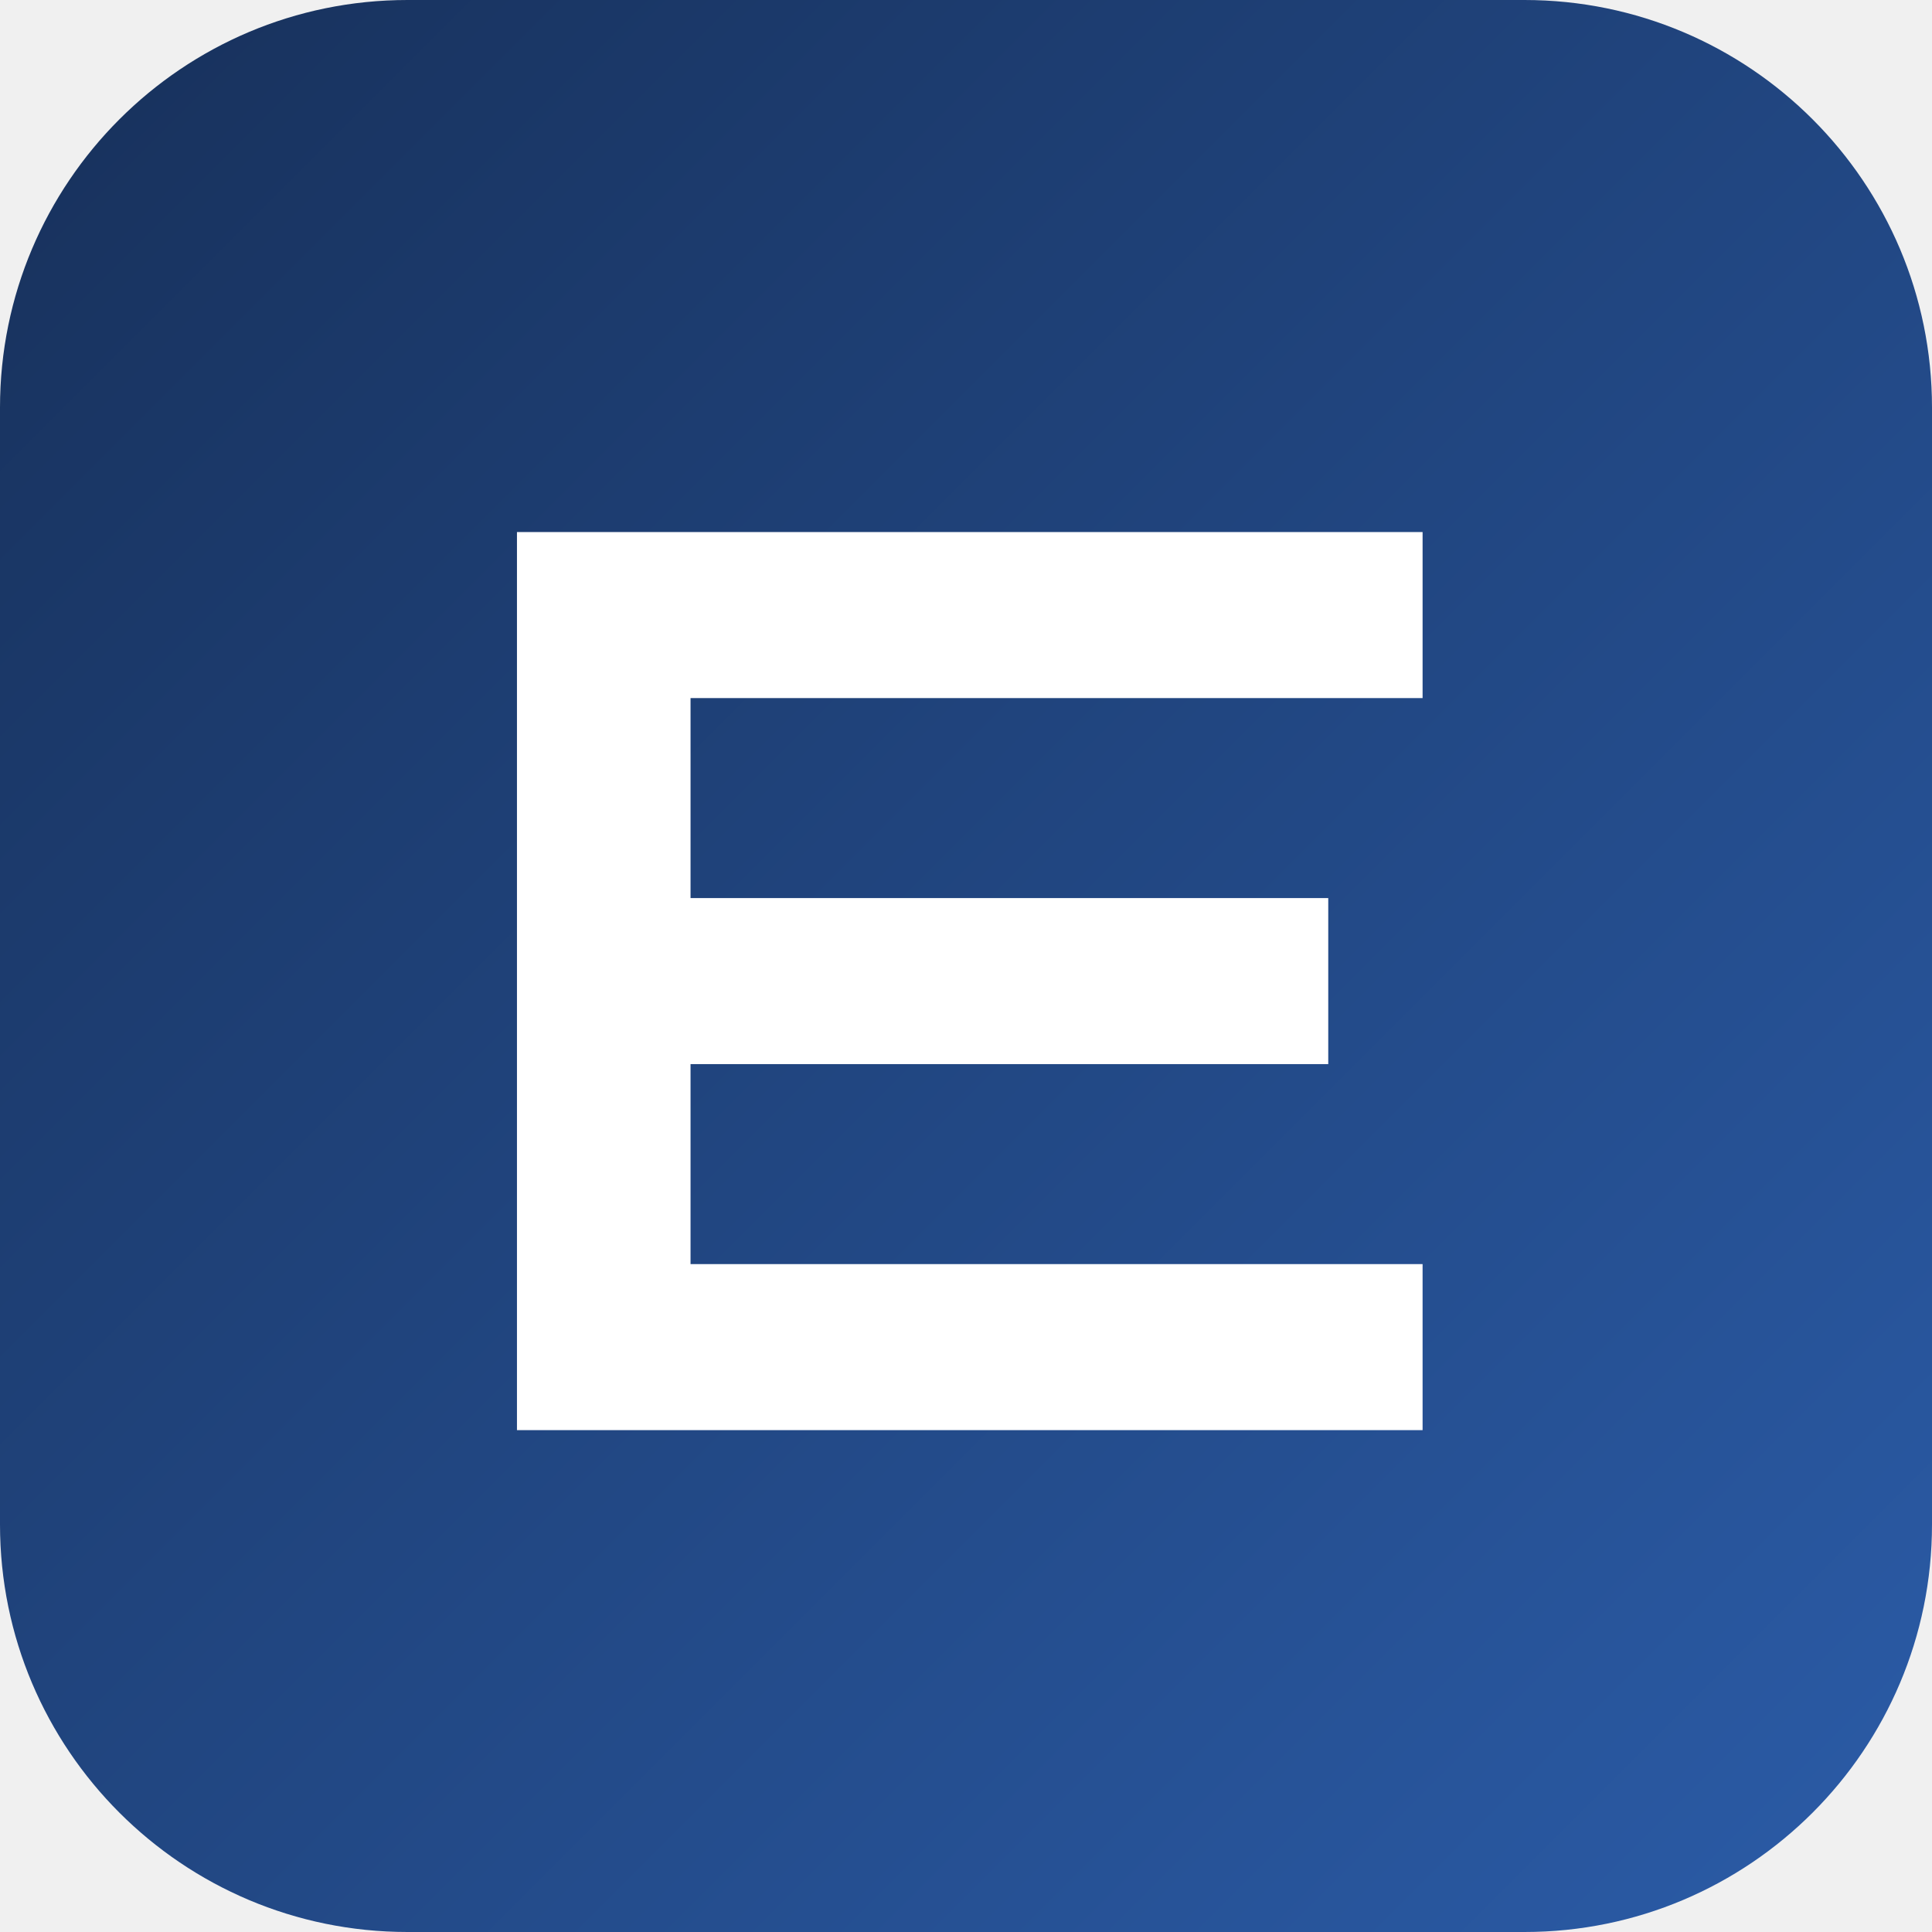
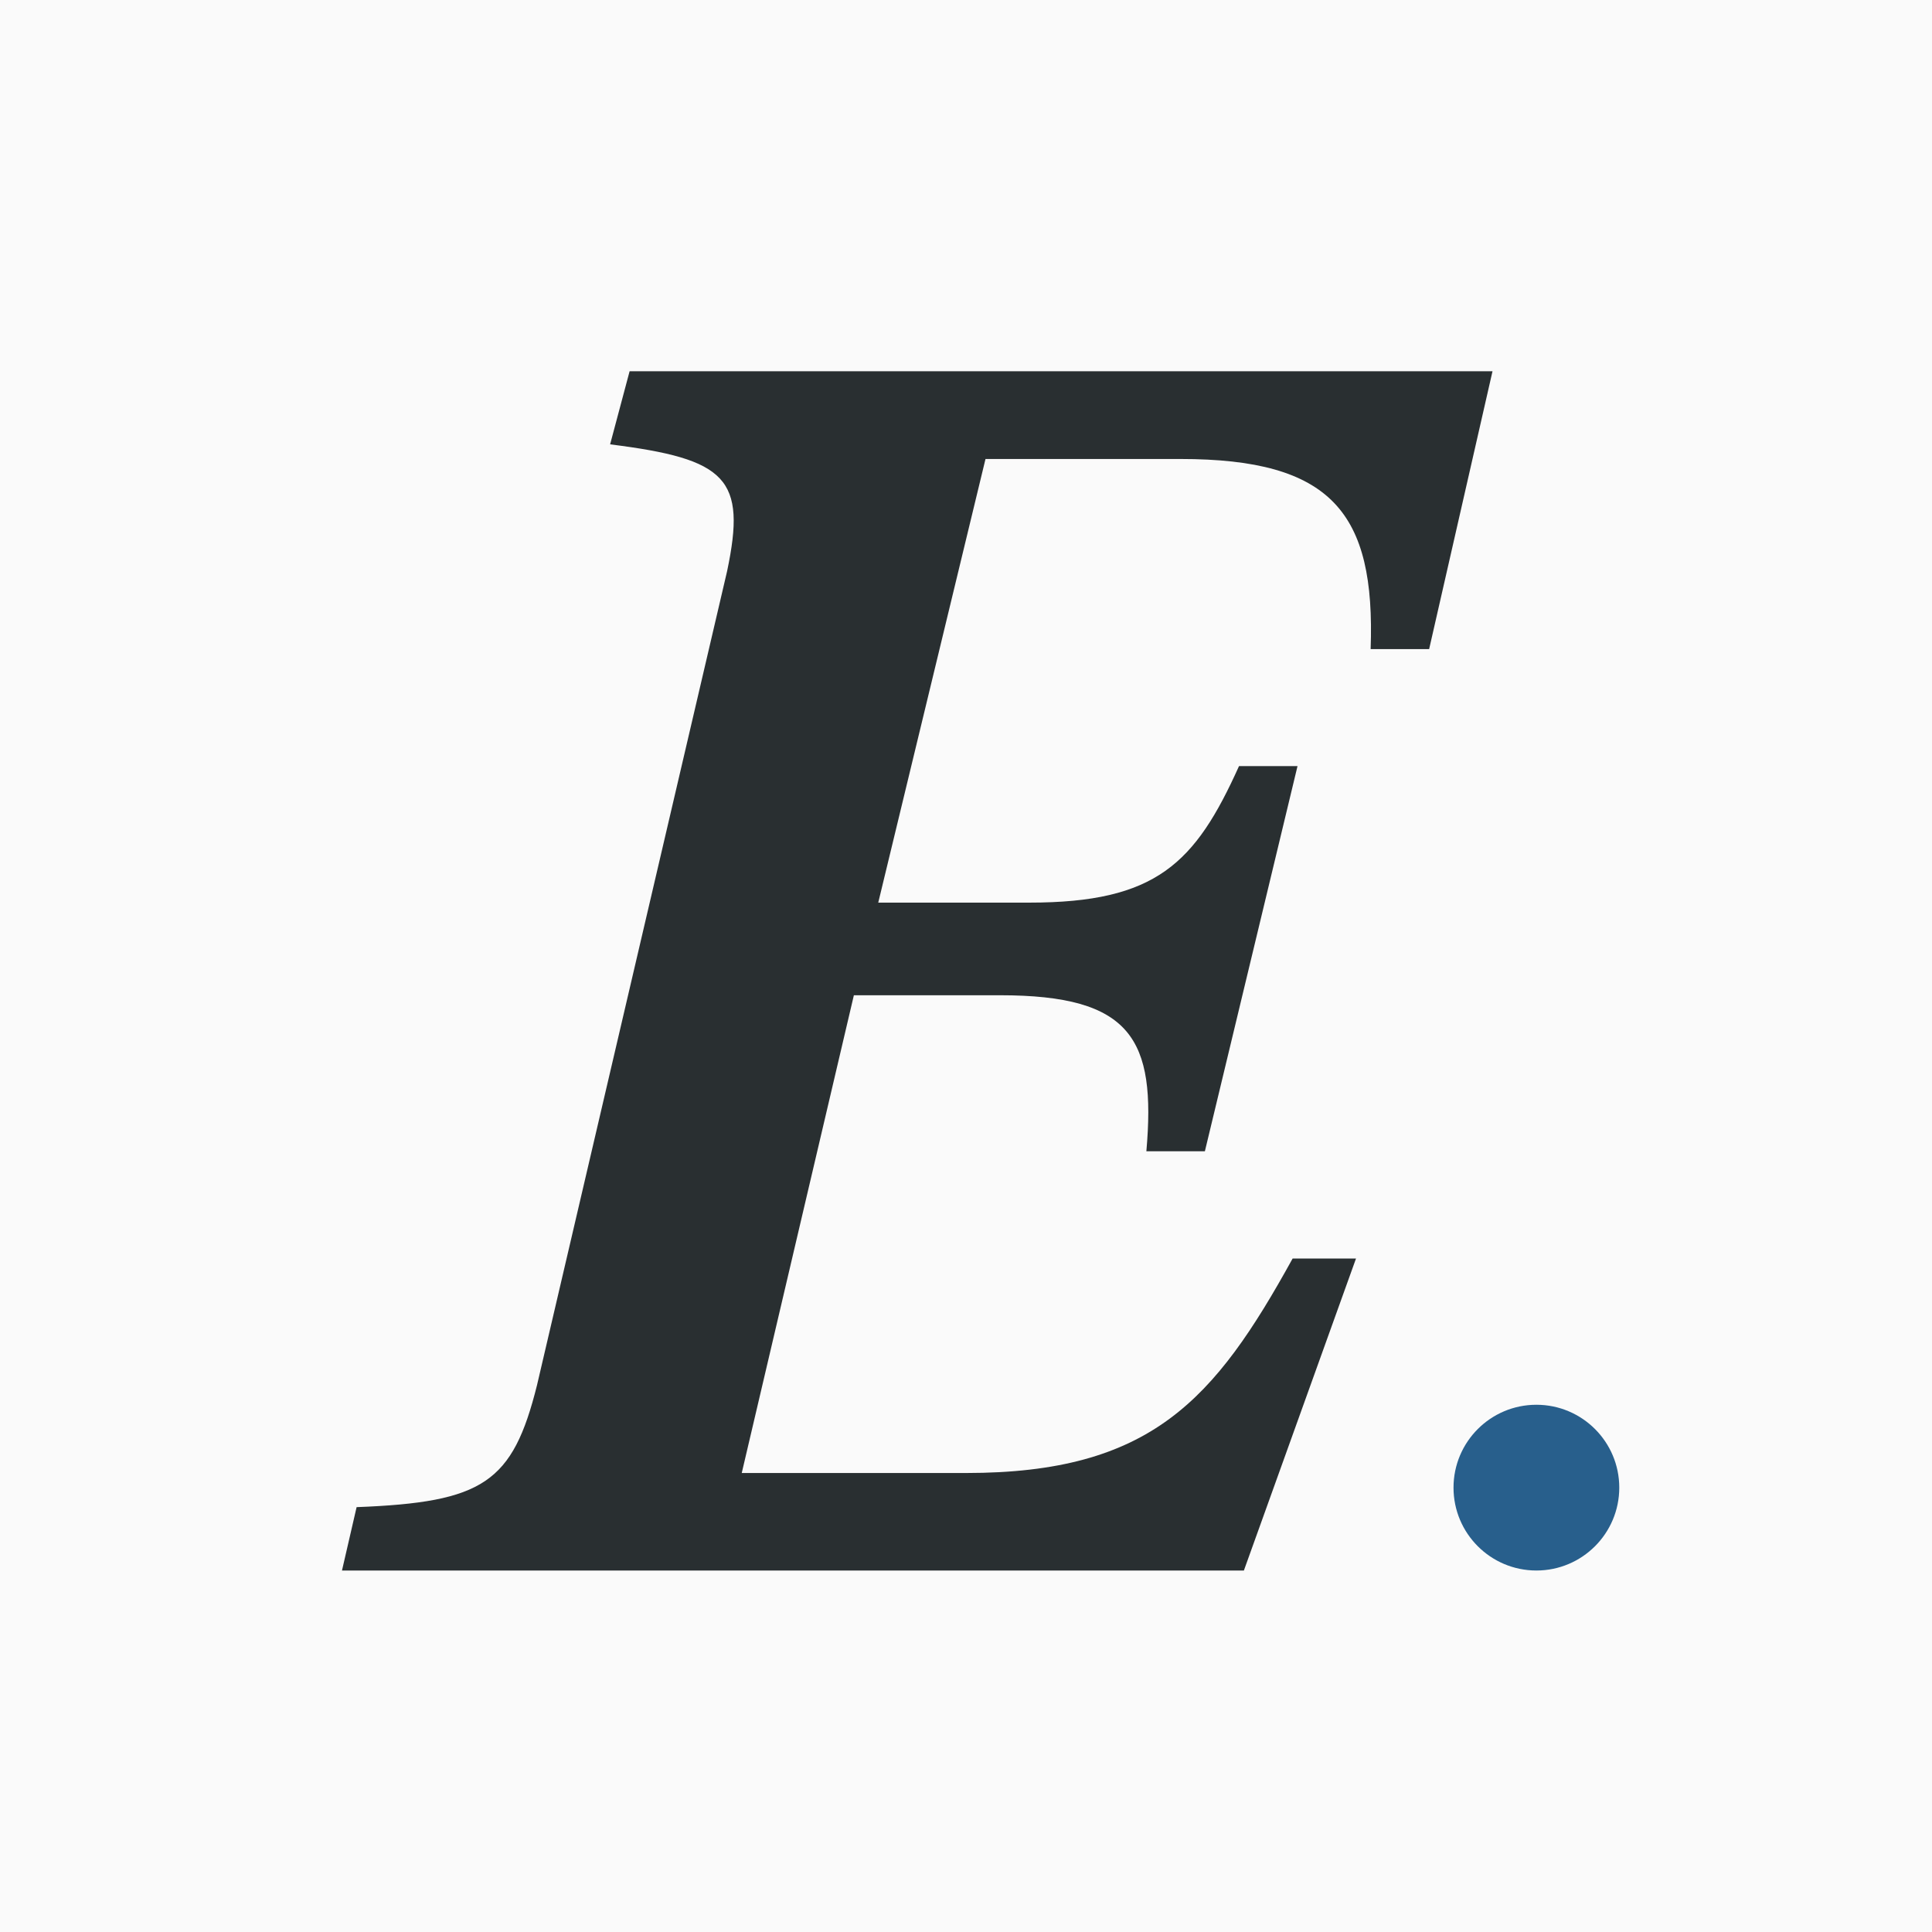
- <svg xmlns="http://www.w3.org/2000/svg" width="512" height="512" viewBox="0 0 512 512" role="img" aria-label="EViewer icon">
-   <defs>
-     <linearGradient id="g" x1="0" y1="0" x2="1" y2="1">
-       <stop offset="0%" stop-color="#17305a" />
-       <stop offset="100%" stop-color="#2b5ca8" />
-     </linearGradient>
-   </defs>
-   <rect x="0" y="0" width="512" height="512" rx="108" fill="url(#g)" />
-   <path d="M137 141h240v44H183v53h169v44H183v53h194v44H137z" fill="#ffffff" />
+ <svg xmlns="http://www.w3.org/2000/svg" width="512" height="512" viewBox="42 42 428 428" role="img" aria-label="EViewer">
+   <rect width="512" height="512" fill="#fafafa" />
+   <g transform="translate(256 256) scale(1.08) translate(-256 -256)">
+     <path fill="#292f31" d="M187 134h177l-13 57h-12c1-28-8-39-39-39h-40l-22 91h31c26 0 34-8 43-28h12l-19 79h-12c2-23-3-32-30-32h-30l-23 98h46c38 0 51-15 67-44h13l-23 64H128l3-13c26-1 32-5 37-25l39-167c4-19 0-23-24-26z" />
+     <circle cx="373" cy="363" r="17" fill="#285f8c" />
+   </g>
</svg>
